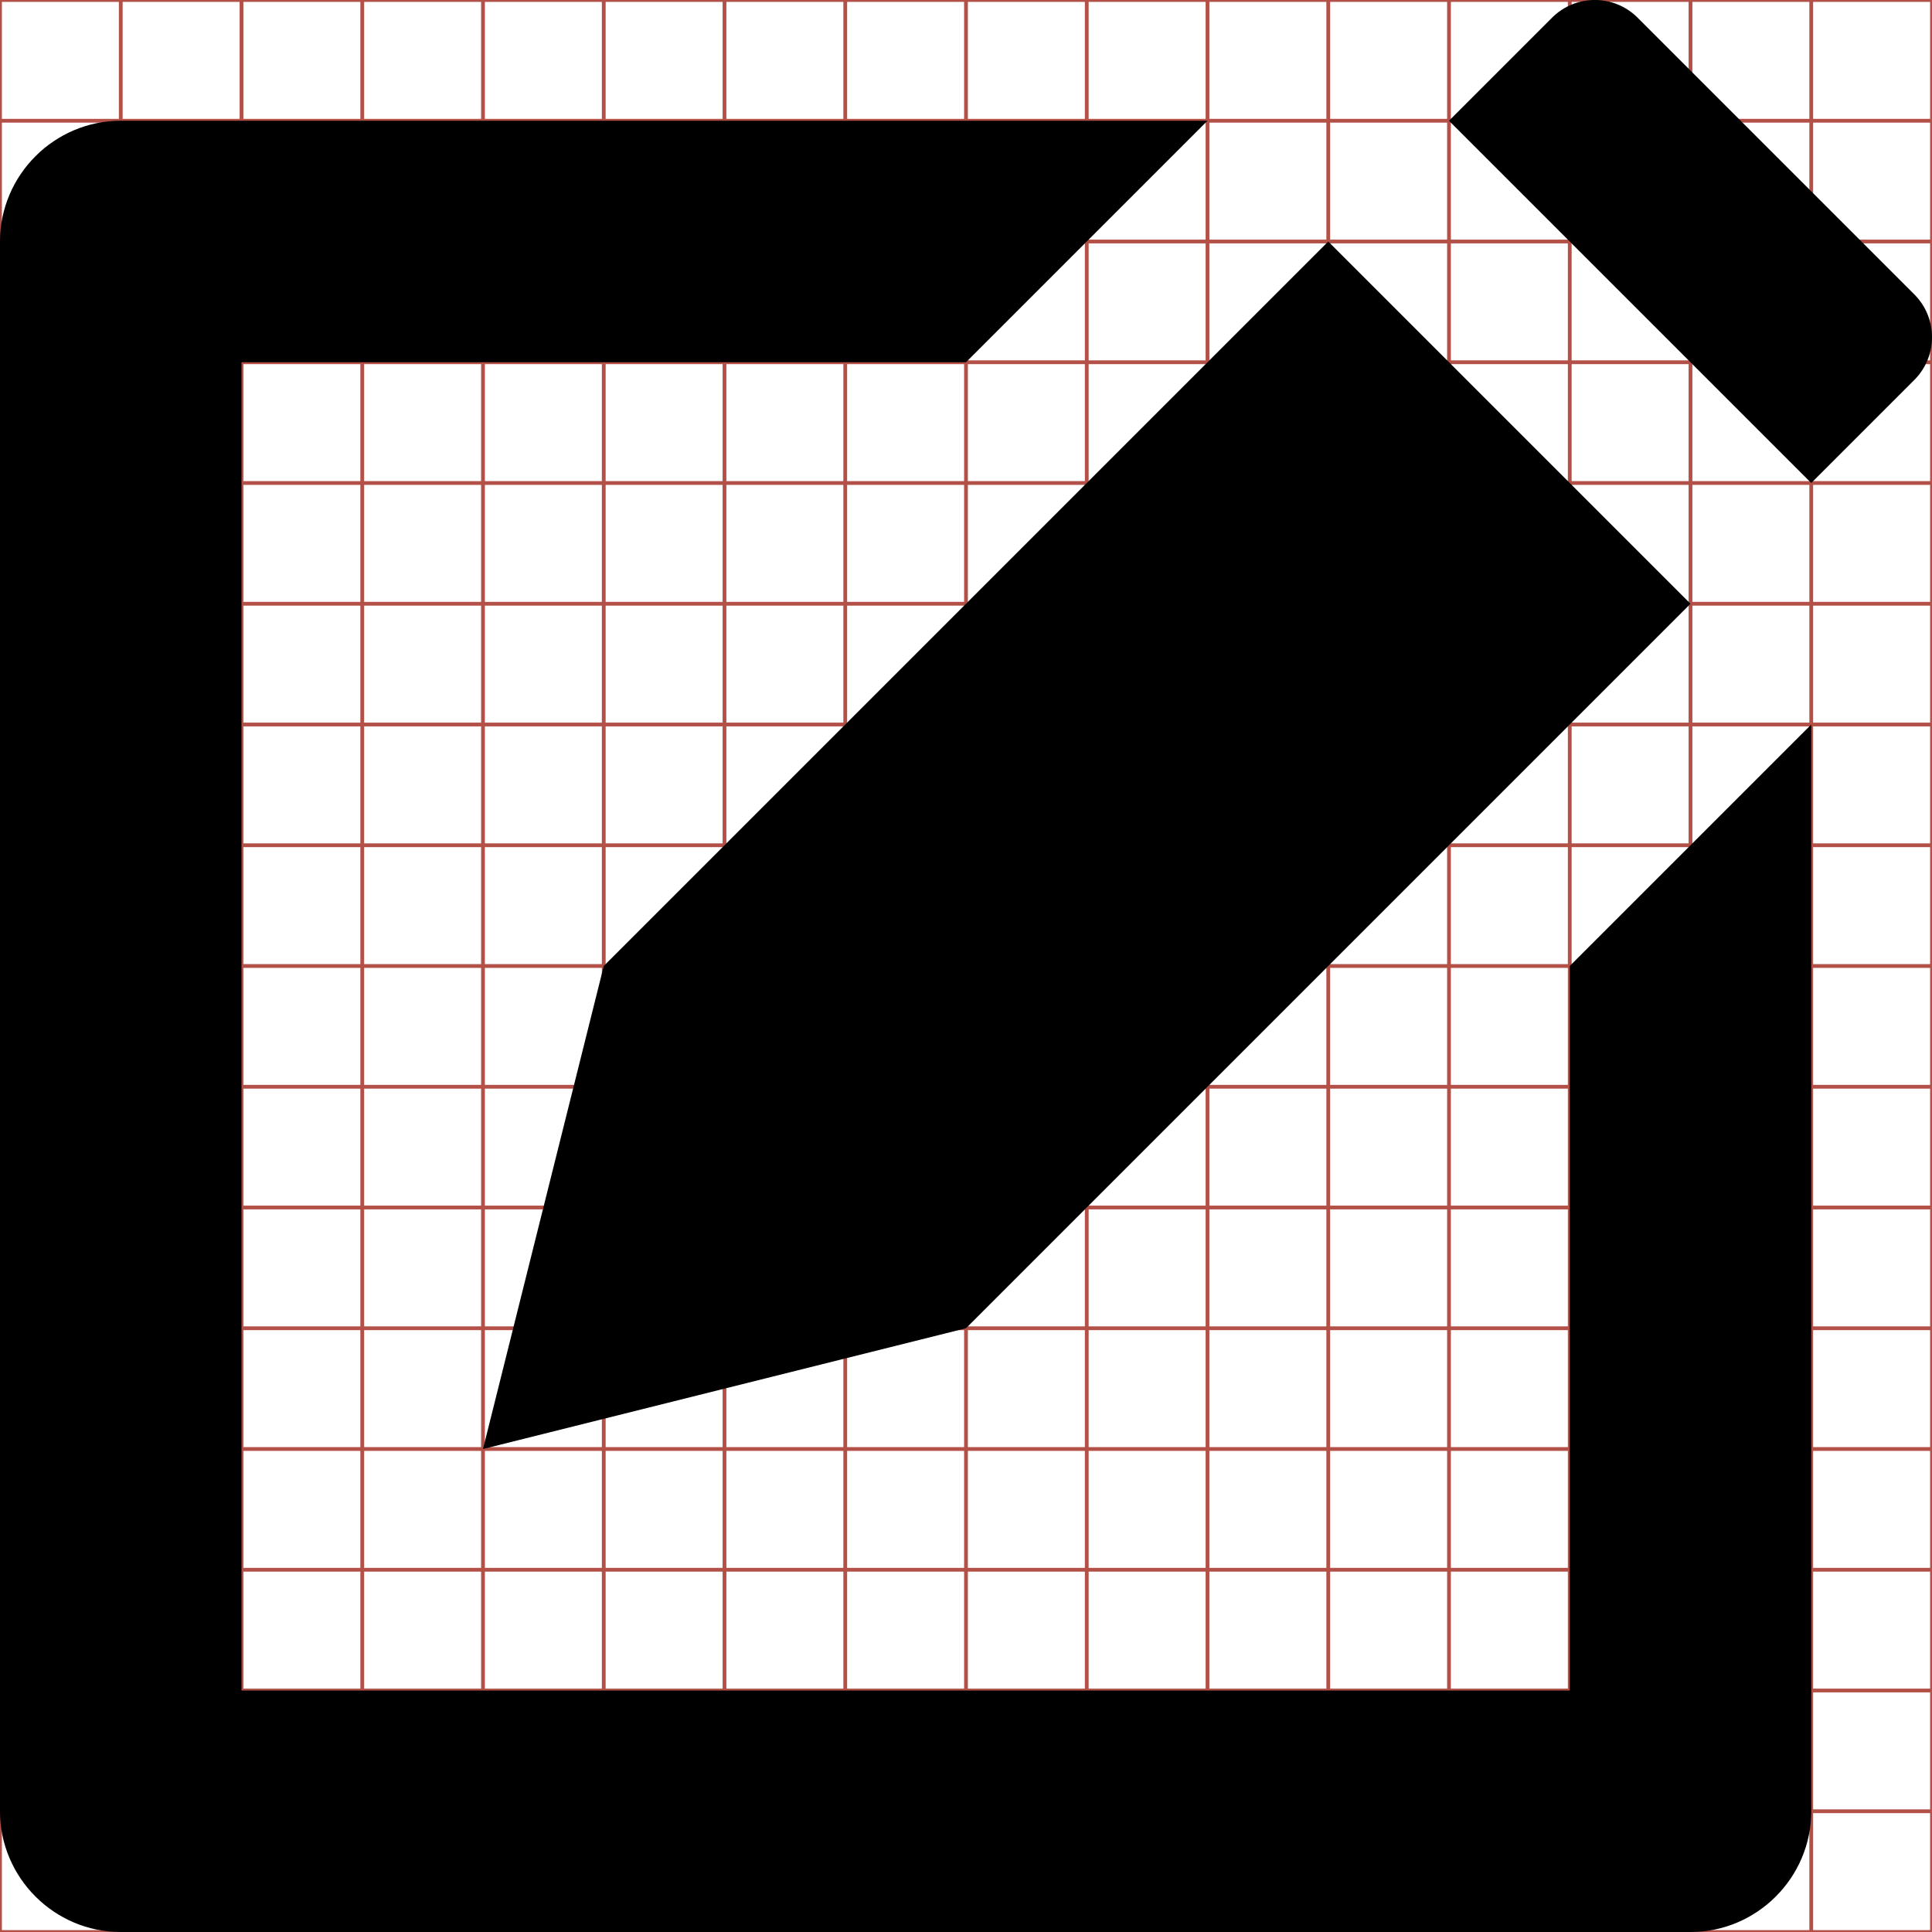
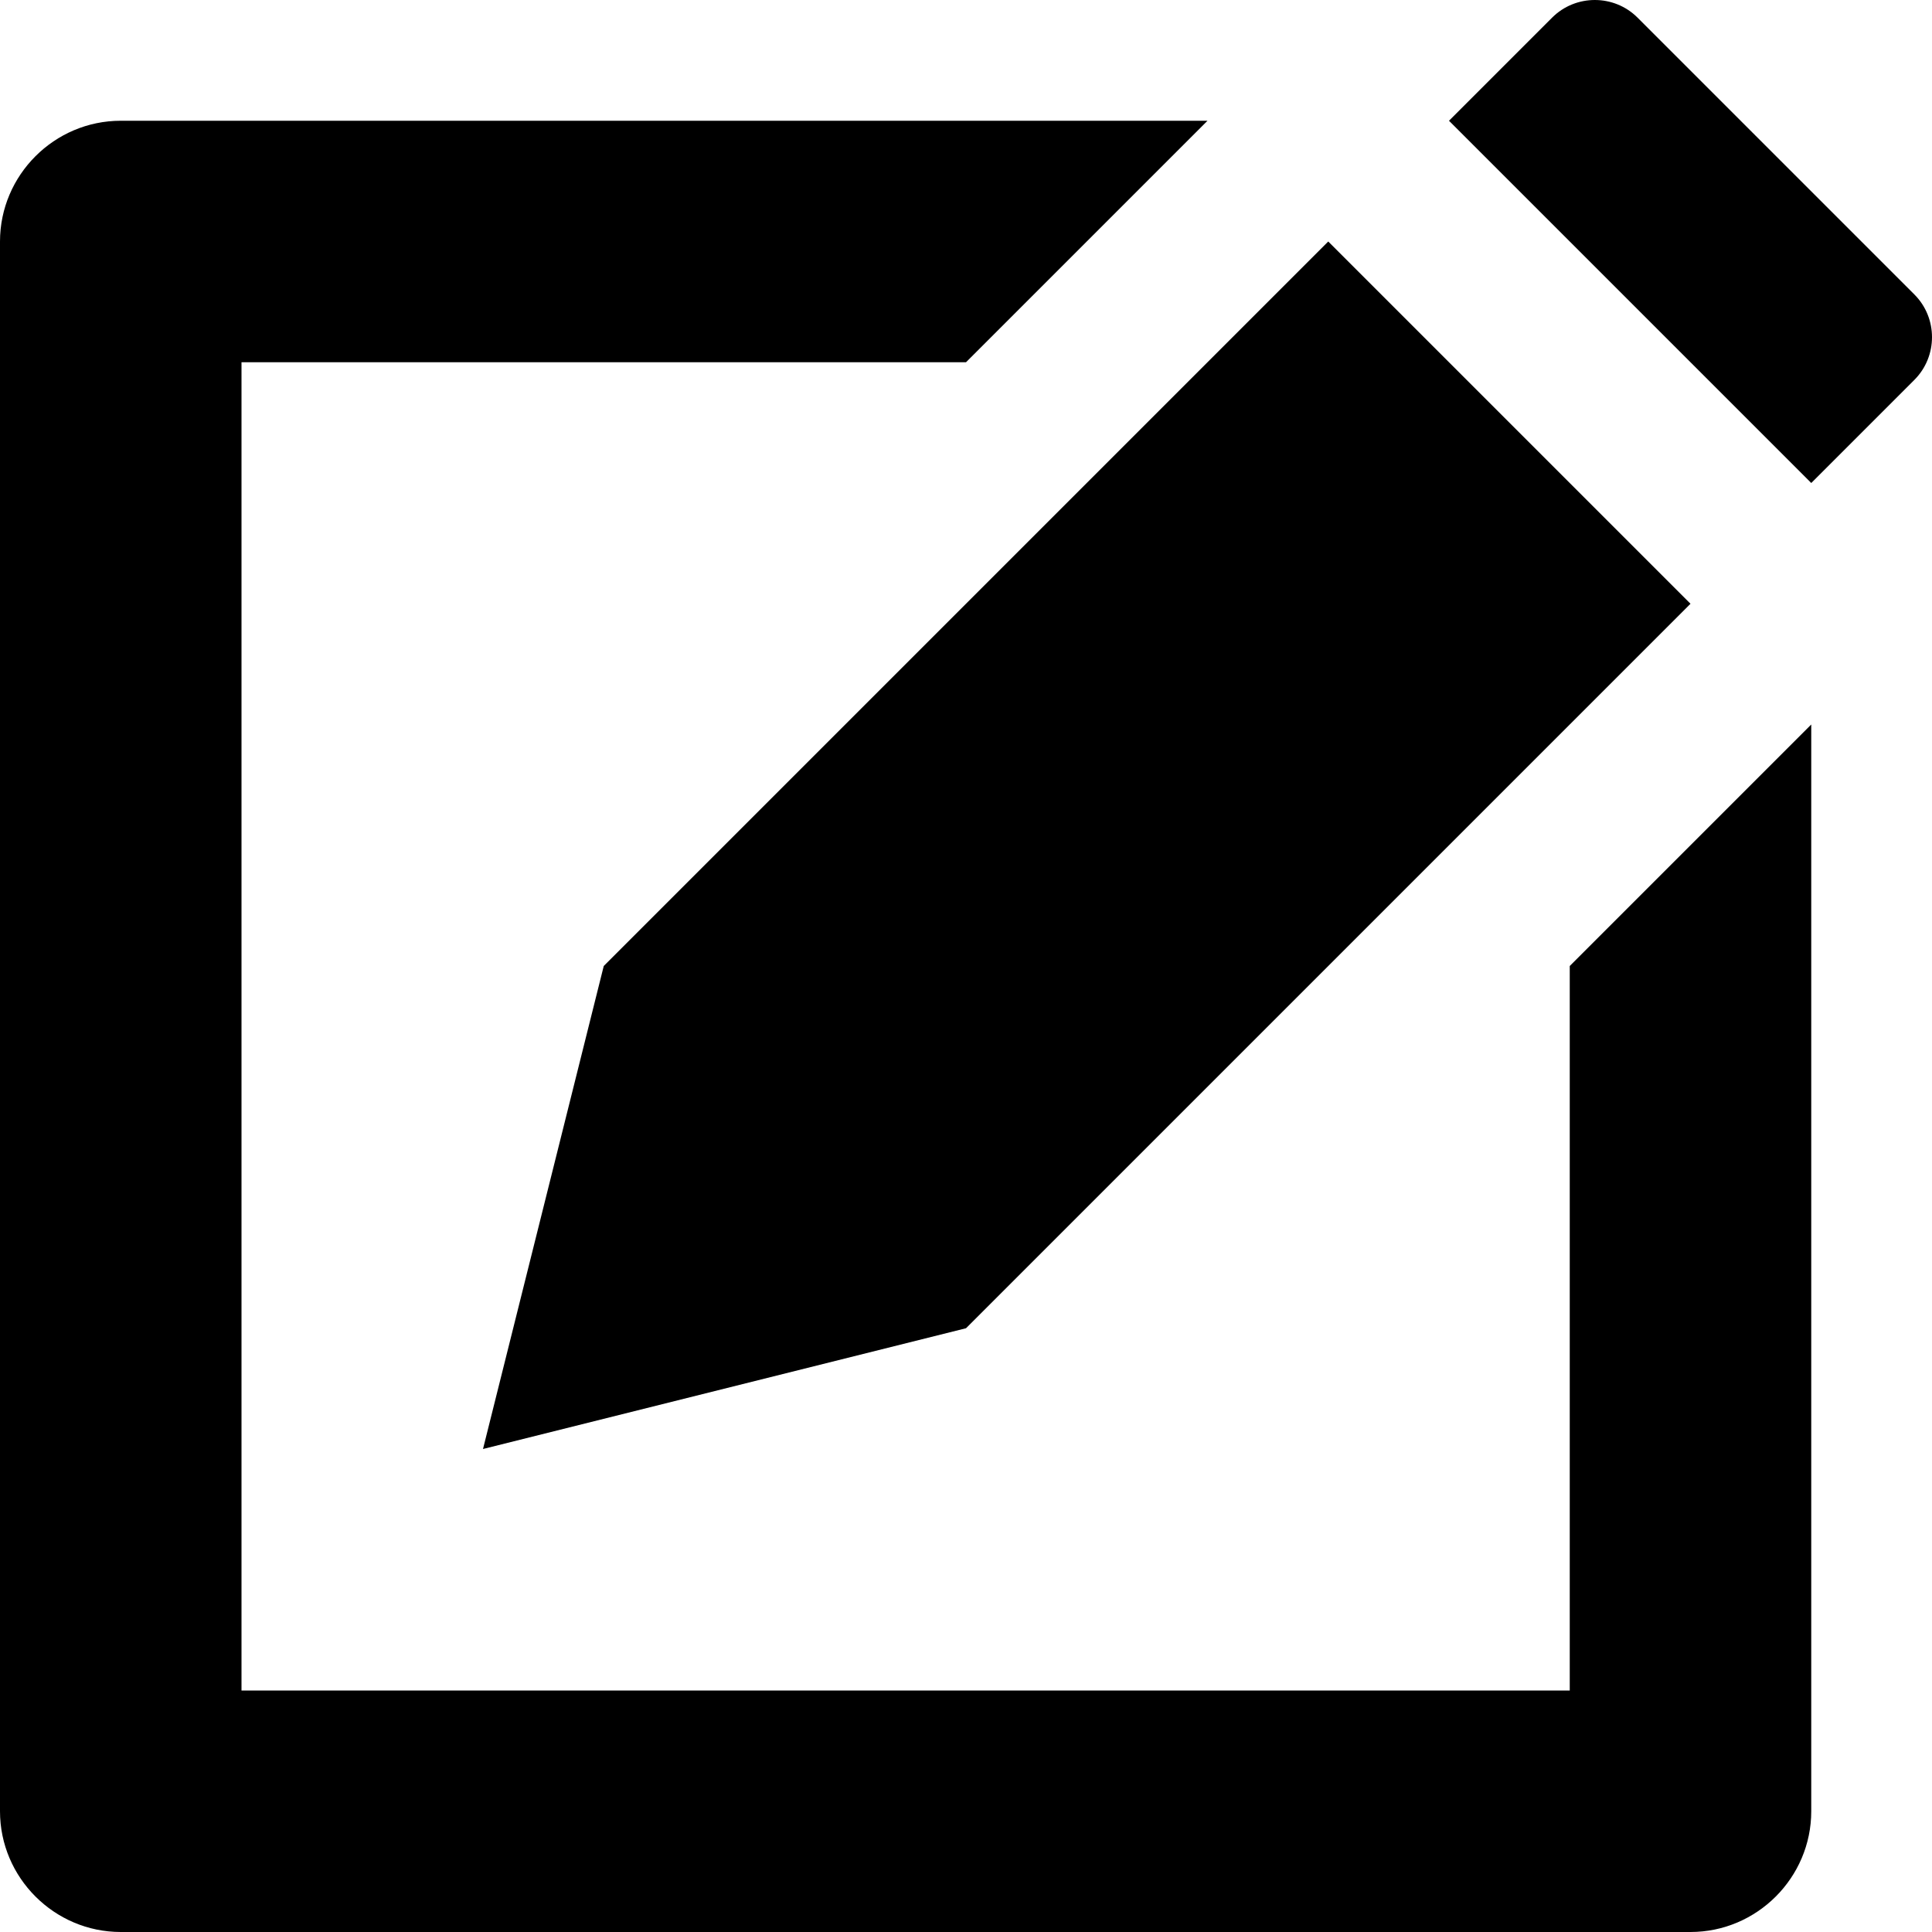
- <svg width="512" height="512" viewBox="0 0 512 512" data-tags="pencil, writing, edit, article, blog" fill="#000000">
-   <g class="svgGrid" id="svgGrid">
-     <line stroke-width="1" stroke="#B35047" x1="32" x2="32" y1="0" y2="512" />
-     <line stroke-width="1" stroke="#B35047" x1="64" x2="64" y1="0" y2="512" />
-     <line stroke-width="1" stroke="#B35047" x1="96" x2="96" y1="0" y2="512" />
-     <line stroke-width="1" stroke="#B35047" x1="128" x2="128" y1="0" y2="512" />
-     <line stroke-width="1" stroke="#B35047" x1="160" x2="160" y1="0" y2="512" />
-     <line stroke-width="1" stroke="#B35047" x1="192" x2="192" y1="0" y2="512" />
-     <line stroke-width="1" stroke="#B35047" x1="224" x2="224" y1="0" y2="512" />
-     <line stroke-width="1" stroke="#B35047" x1="256" x2="256" y1="0" y2="512" />
-     <line stroke-width="1" stroke="#B35047" x1="288" x2="288" y1="0" y2="512" />
-     <line stroke-width="1" stroke="#B35047" x1="320" x2="320" y1="0" y2="512" />
-     <line stroke-width="1" stroke="#B35047" x1="352" x2="352" y1="0" y2="512" />
-     <line stroke-width="1" stroke="#B35047" x1="384" x2="384" y1="0" y2="512" />
-     <line stroke-width="1" stroke="#B35047" x1="416" x2="416" y1="0" y2="512" />
-     <line stroke-width="1" stroke="#B35047" x1="448" x2="448" y1="0" y2="512" />
-     <line stroke-width="1" stroke="#B35047" x1="480" x2="480" y1="0" y2="512" />
-     <line stroke-width="1" stroke="#B35047" x1="0" x2="512" y1="32" y2="32" />
-     <line stroke-width="1" stroke="#B35047" x1="0" x2="512" y1="64" y2="64" />
-     <line stroke-width="1" stroke="#B35047" x1="0" x2="512" y1="96" y2="96" />
-     <line stroke-width="1" stroke="#B35047" x1="0" x2="512" y1="128" y2="128" />
-     <line stroke-width="1" stroke="#B35047" x1="0" x2="512" y1="160" y2="160" />
-     <line stroke-width="1" stroke="#B35047" x1="0" x2="512" y1="192" y2="192" />
-     <line stroke-width="1" stroke="#B35047" x1="0" x2="512" y1="224" y2="224" />
-     <line stroke-width="1" stroke="#B35047" x1="0" x2="512" y1="256" y2="256" />
-     <line stroke-width="1" stroke="#B35047" x1="0" x2="512" y1="288" y2="288" />
-     <line stroke-width="1" stroke="#B35047" x1="0" x2="512" y1="320" y2="320" />
-     <line stroke-width="1" stroke="#B35047" x1="0" x2="512" y1="352" y2="352" />
-     <line stroke-width="1" stroke="#B35047" x1="0" x2="512" y1="384" y2="384" />
-     <line stroke-width="1" stroke="#B35047" x1="0" x2="512" y1="416" y2="416" />
-     <line stroke-width="1" stroke="#B35047" x1="0" x2="512" y1="448" y2="448" />
-     <line stroke-width="1" stroke="#B35047" x1="0" x2="512" y1="480" y2="480" />
-     <rect x="0" y="0" width="512" height="512" fill="none" stroke-width="1" stroke="#B35047" />
-   </g>
-   <path d="M 507.332,78.04L 433.96,4.667c-6.224-6.222-16.404-6.222-22.628,0.00L 384.00,32.00l 96.00,96.00l 27.332-27.333 C 513.556,94.444, 513.556,84.262, 507.332,78.04zM 128.00,384.00L 256.00,352.00L 448.00,160.00L 352.00,64.00L 160.00,256.00 zM 416.00,448.00L 64.00,448.00 L 64.00,96.00 l 192.00,0.00 l 64.00-64.00L 32.00,32.00 C 14.40,32.00,0.00,46.40,0.00,64.00l0.00,416.00 c0.00,17.60, 14.399,32.00, 32.00,32.00l 416.00,0.00 c 17.60,0.00, 32.00-14.40, 32.00-32.00L 480.00,192.00 l-64.00,64.00L 416.00,448.00 z" />
+ <svg width="512" height="512" viewBox="0 0 512 512" data-tags="pencil, writing, edit, article, blog" fill="#000000">CollaboratorsController<path d="M 507.332,78.04L 433.96,4.667c-6.224-6.222-16.404-6.222-22.628,0.00L 384.00,32.00l 96.00,96.00l 27.332-27.333 C 513.556,94.444, 513.556,84.262, 507.332,78.04zM 128.00,384.00L 256.00,352.00L 448.00,160.00L 352.00,64.00L 160.00,256.00 zM 416.00,448.00L 64.00,448.00 L 64.00,96.00 l 192.00,0.00 l 64.00-64.00L 32.00,32.00 C 14.40,32.00,0.00,46.40,0.00,64.00l0.00,416.00 c0.00,17.60, 14.399,32.00, 32.00,32.00l 416.00,0.00 c 17.60,0.00, 32.00-14.40, 32.00-32.00L 480.00,192.00 l-64.00,64.00L 416.00,448.00 z" />
</svg>
